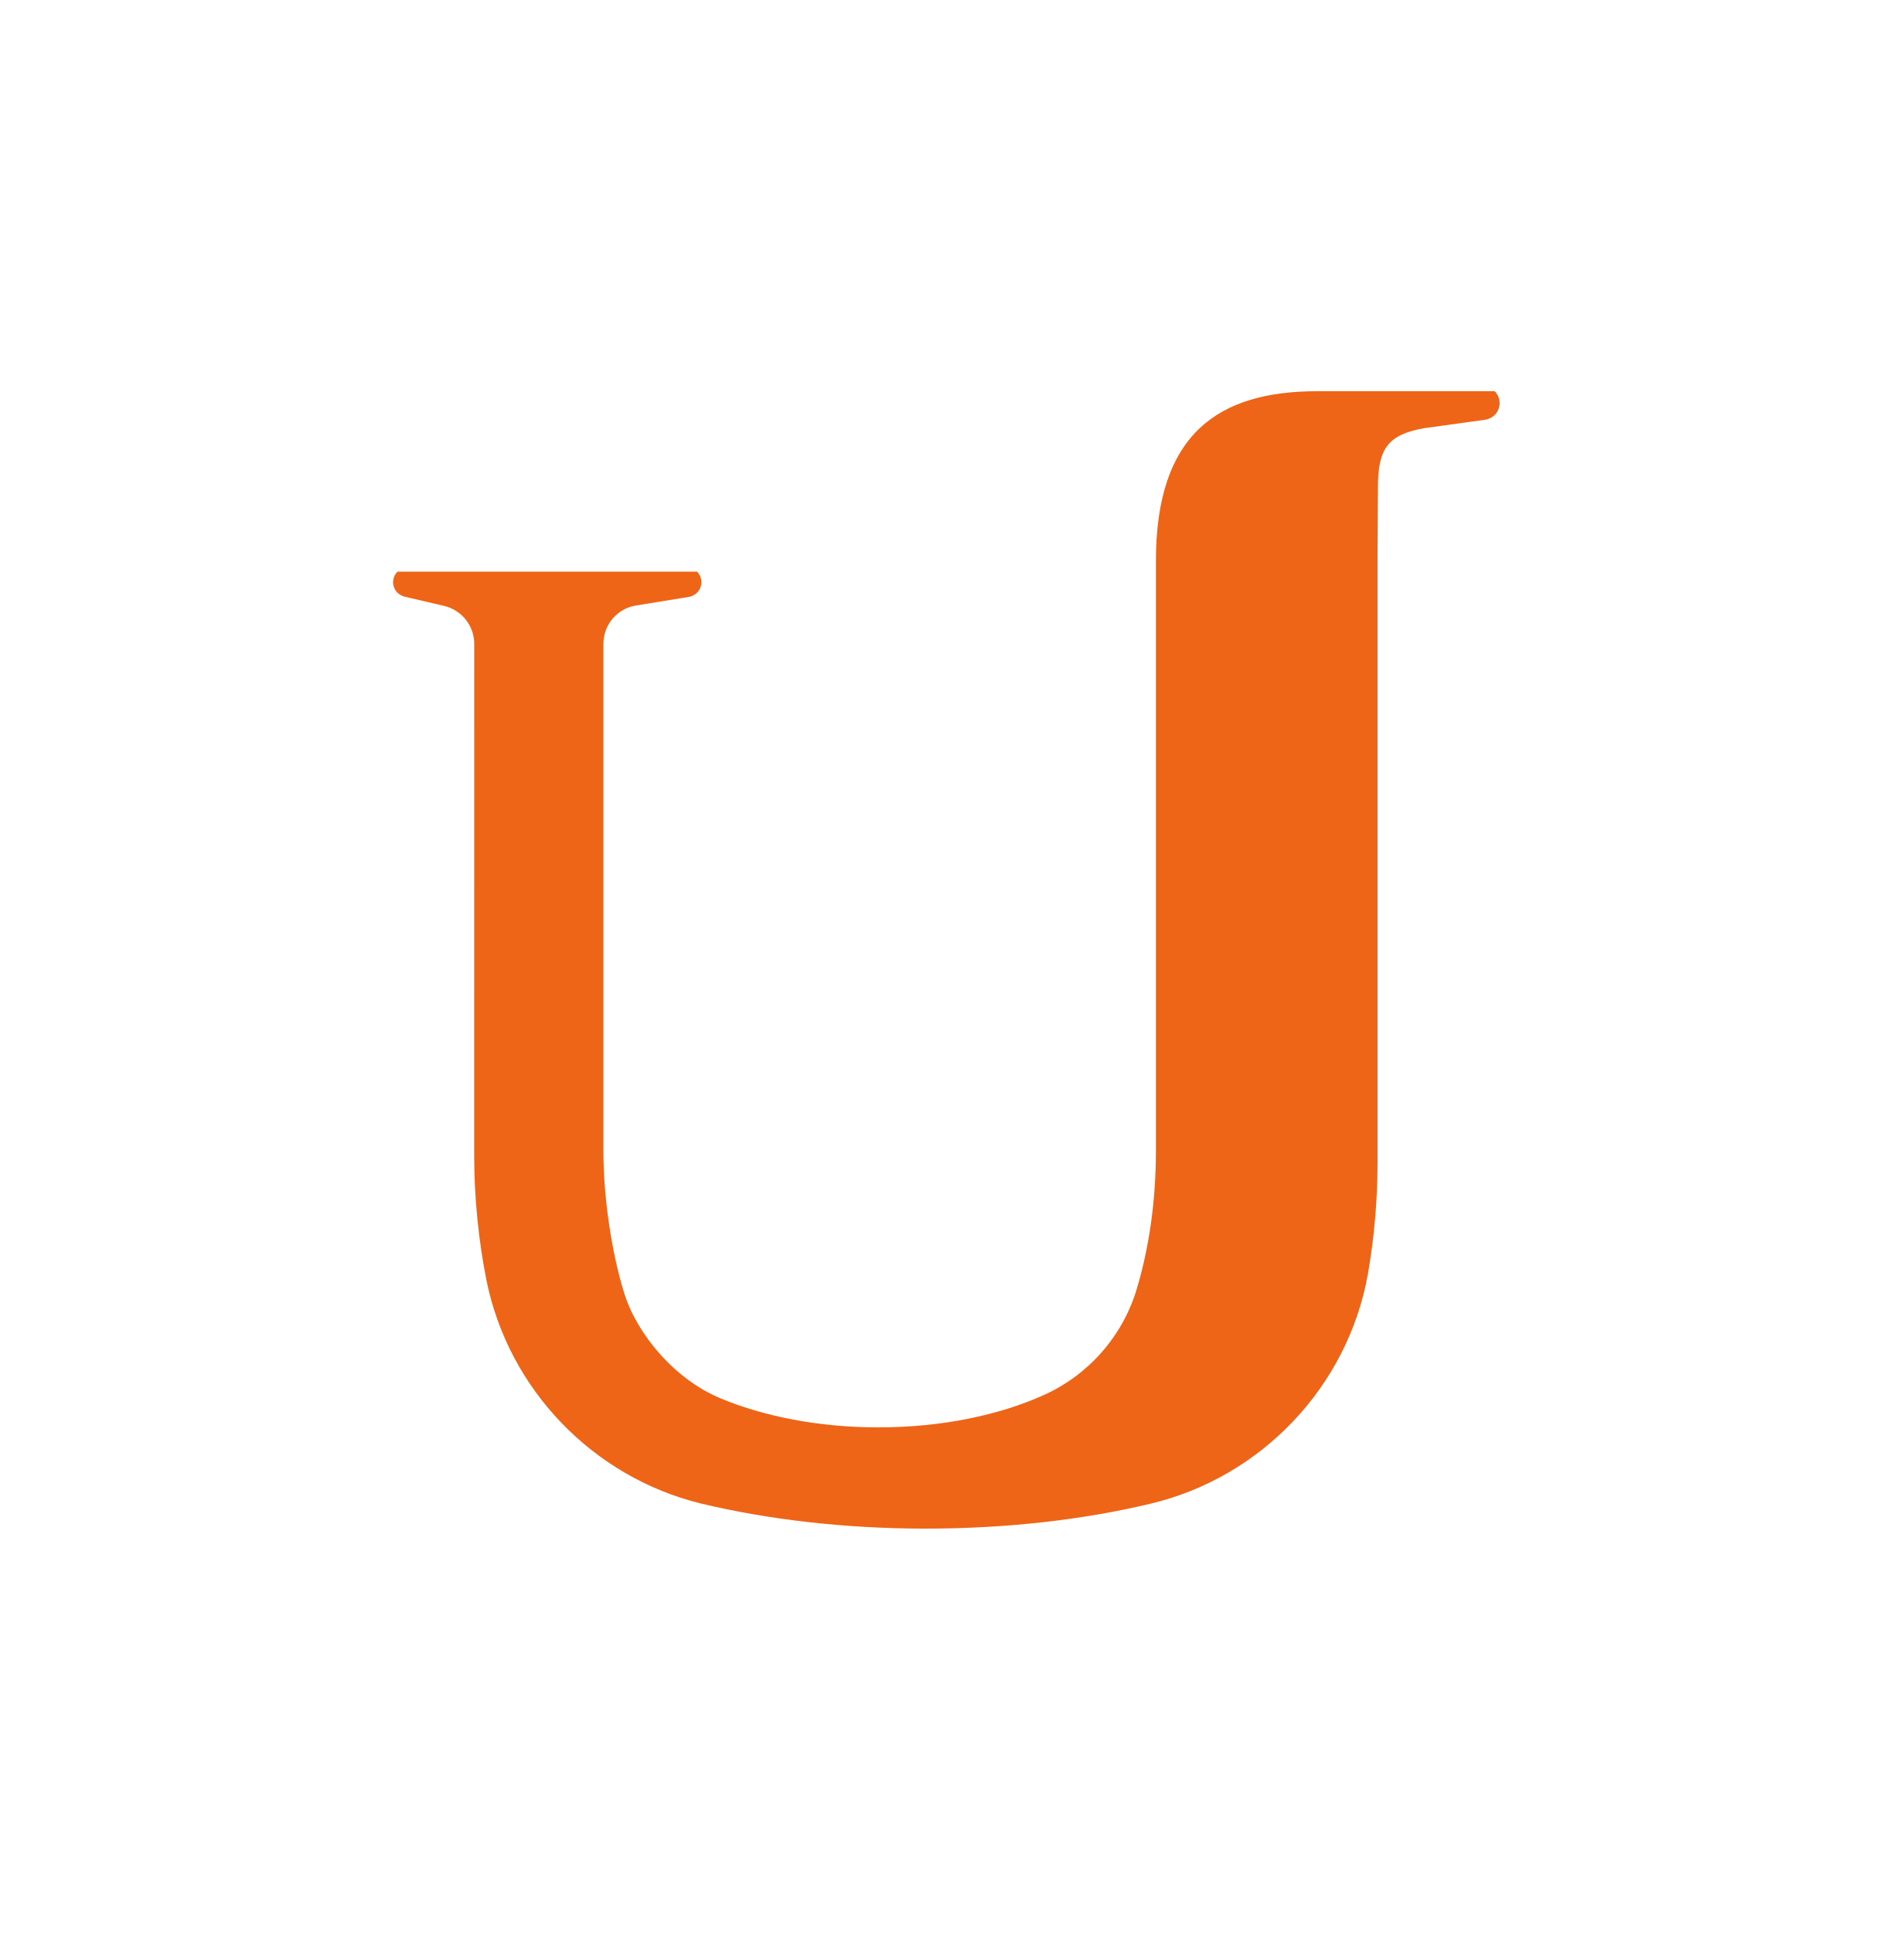
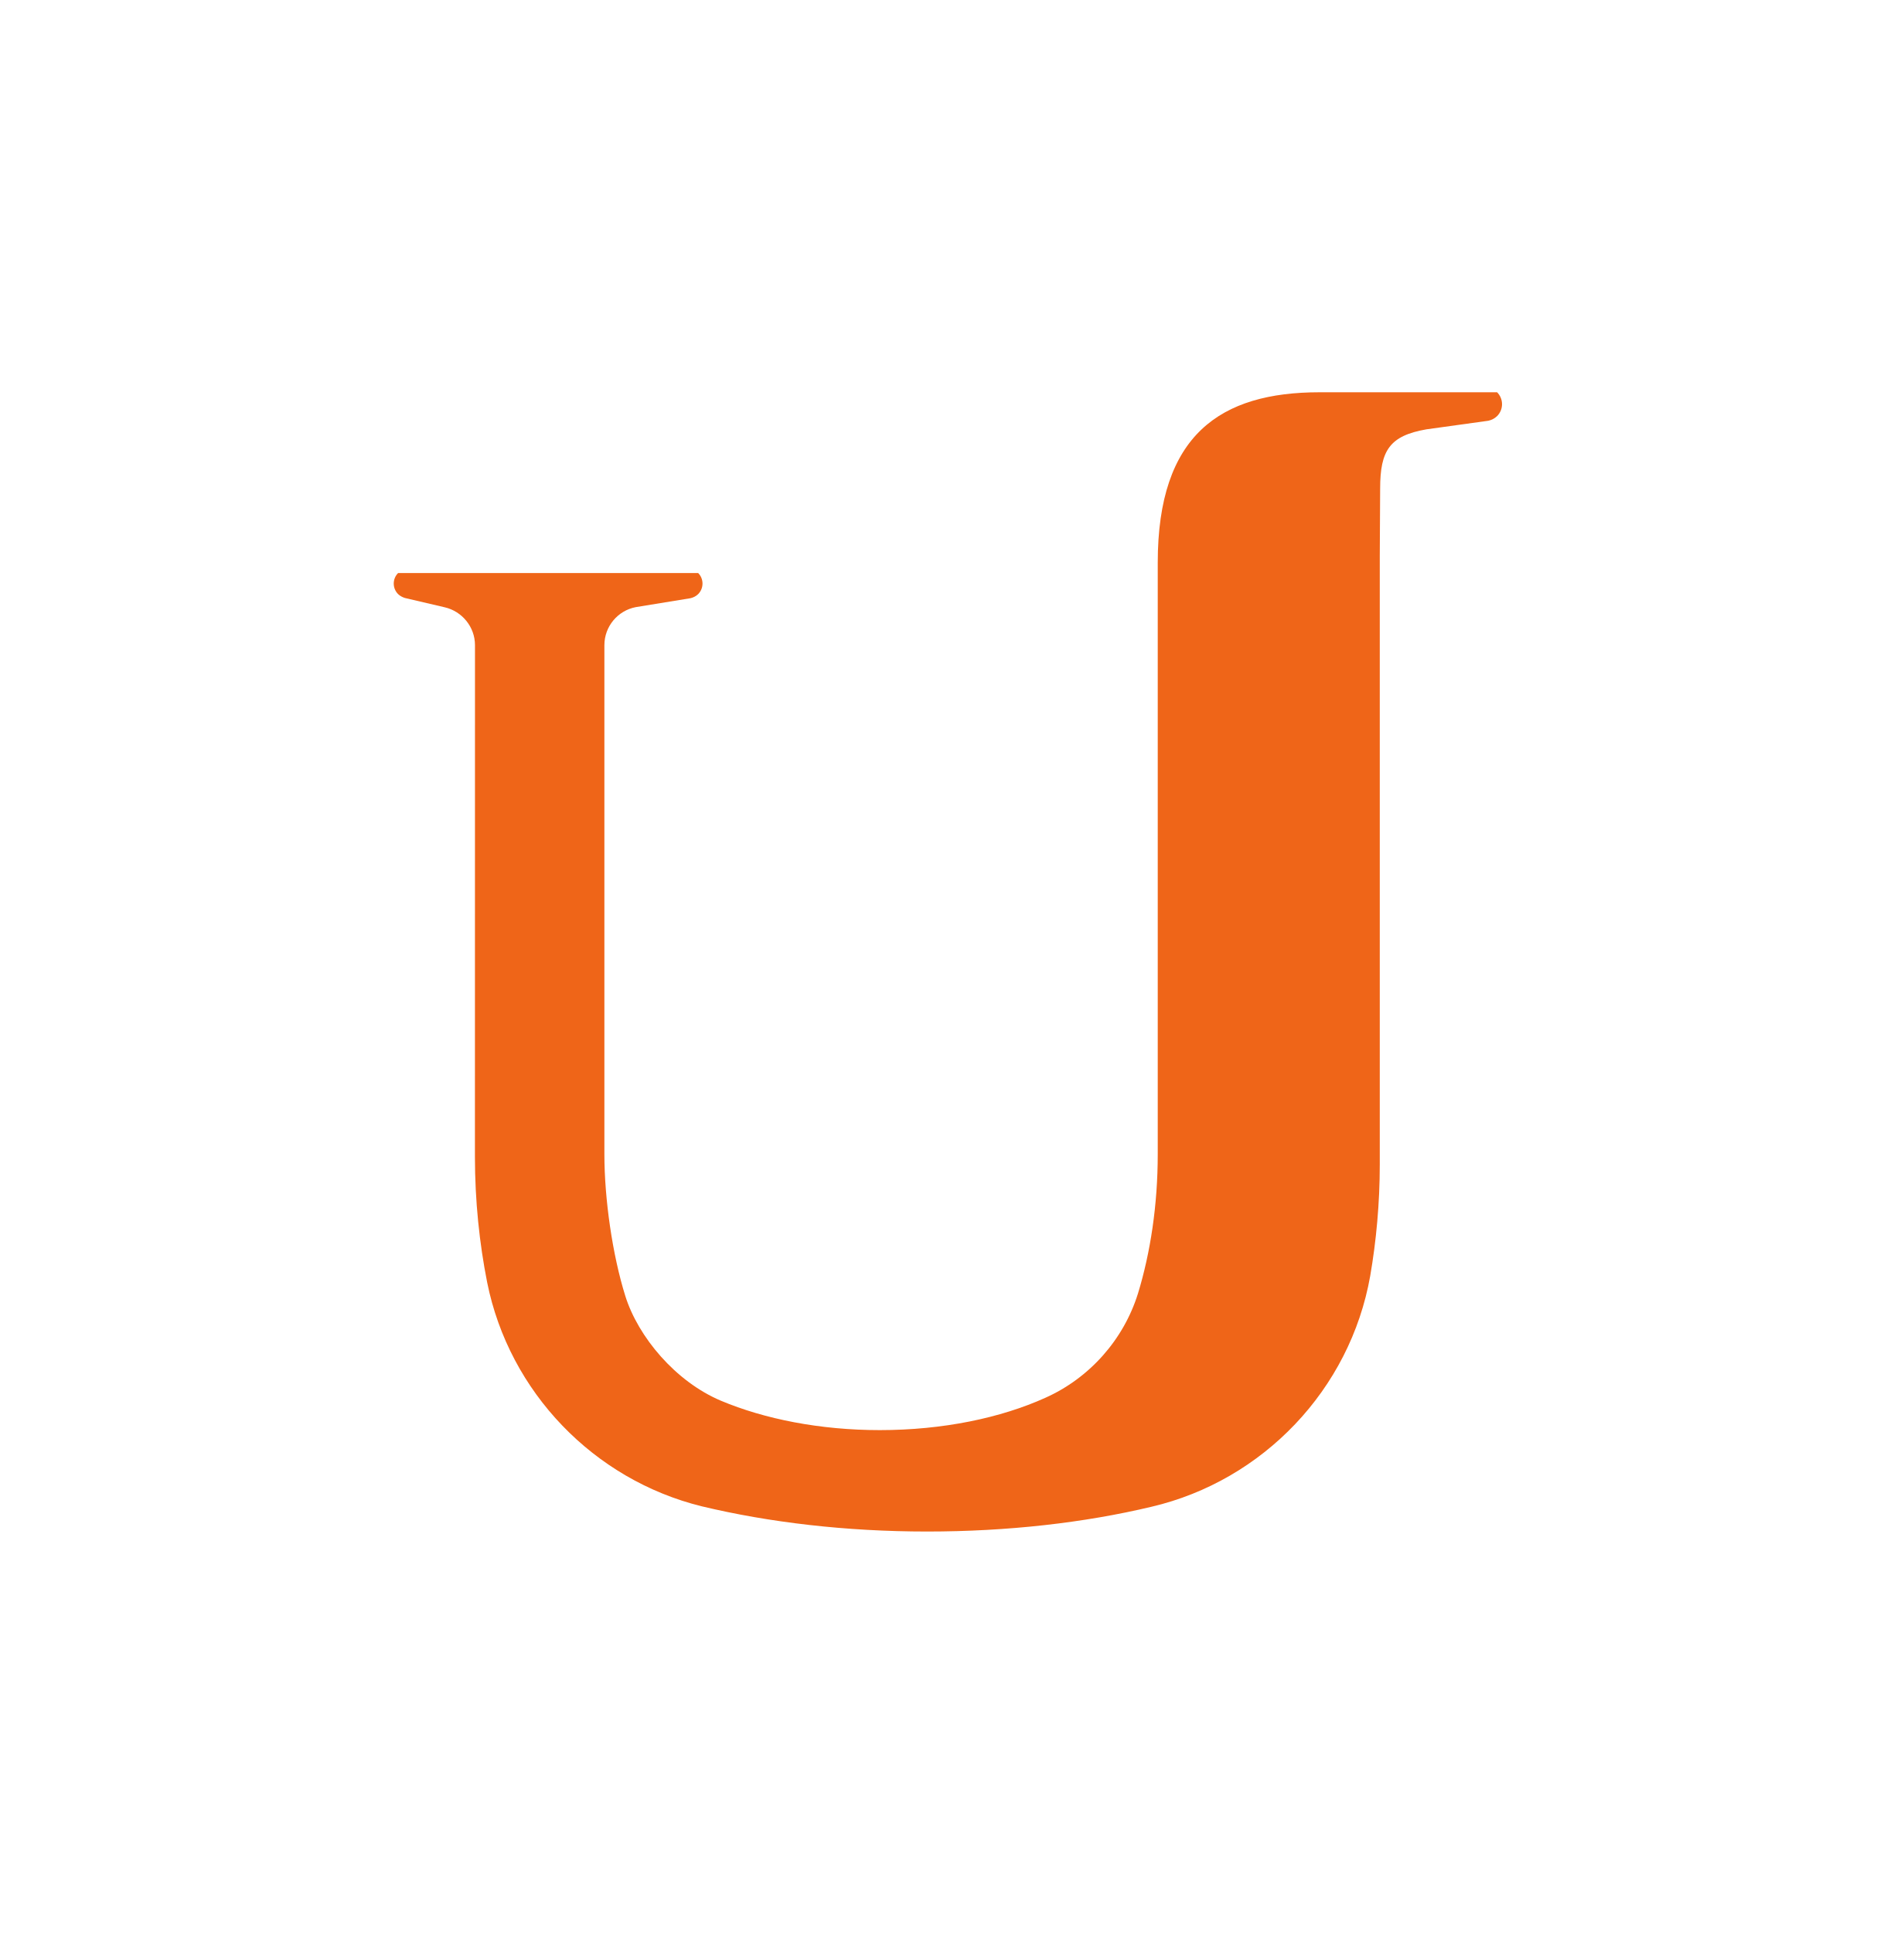
- <svg xmlns="http://www.w3.org/2000/svg" version="1.1" width="411.663" height="417.862" id="svg2" xml:space="preserve">
+ <svg xmlns="http://www.w3.org/2000/svg" version="1.1" width="411.663" height="417.862" viewBox="0 0 411 417" id="svg2" xml:space="preserve">
  <defs id="defs6">
    <clipPath id="clipPath18">
      <path d="m 0,0 3293,0 0,3342.94 -3293,0 L 0,0 z" id="path20" />
    </clipPath>
  </defs>
  <g transform="matrix(1.25,0,0,-1.25,0,417.8625)" id="g10">
    <g transform="scale(0.1,0.1)" id="g12">
      <g id="g14">
        <g clip-path="url(#clipPath18)" id="g16">
          <path d="m 699.086,2311.23 c -3.945,1.24 -8.445,3.56 -11.57,6.63 -10.059,10.06 -10.059,26.36 0,36.41 l 518.164,0 c 10.01,-10.05 10.01,-26.35 0,-36.41 -3.65,-3.64 -8.69,-6.08 -13.41,-7.1 l -94.42,-15.39 c -30.84,-5.97 -54.08,-33.11 -54.1,-65.67 l 0,-878.98 c 0,-77.53 13.99,-174 36.15,-244.76 22.17,-70.75 86.78,-147.741 165.16,-180.812 74.99,-31.476 170.72,-50.718 274.3,-50.718 109.34,0 209.2,21.14 285.94,55.82 75.95,33.93 135.04,99.98 160,180.31 21.37,69.87 34.07,152.45 34.07,240.16 0,0 0,778.73 0,1021.53 0,221.09 108.64,294.11 279.31,294.11 170.68,0 306.73,0 306.73,0 11.36,-11.38 11.36,-29.78 0,-41.15 -4.15,-4.12 -9.87,-6.91 -15.18,-8.02 l -106.93,-14.83 c -63.28,-11.08 -79.85,-36.24 -79.85,-102.26 l -0.64,-115.93 0,-1050.91 c 0,-67.13 -6.12,-132.51 -16.52,-192.61 -34.74,-196.259 -185.15,-353.439 -377.72,-398.56 -115.93,-27.621 -248,-42.758 -387.61,-42.758 -140.04,0 -272.83,15.707 -388.95,43.5 -186.46,45.898 -332.698,197.289 -370.725,386.748 -13.262,66.95 -21.105,140.48 -21.105,216.8 l 0.097,883.32 c 0,31.71 -22.507,58.5 -52.156,65.37" id="path22" style="fill:#ef6518;fill-opacity:1;fill-rule:nonzero;stroke:none" />
        </g>
      </g>
    </g>
  </g>
</svg>
